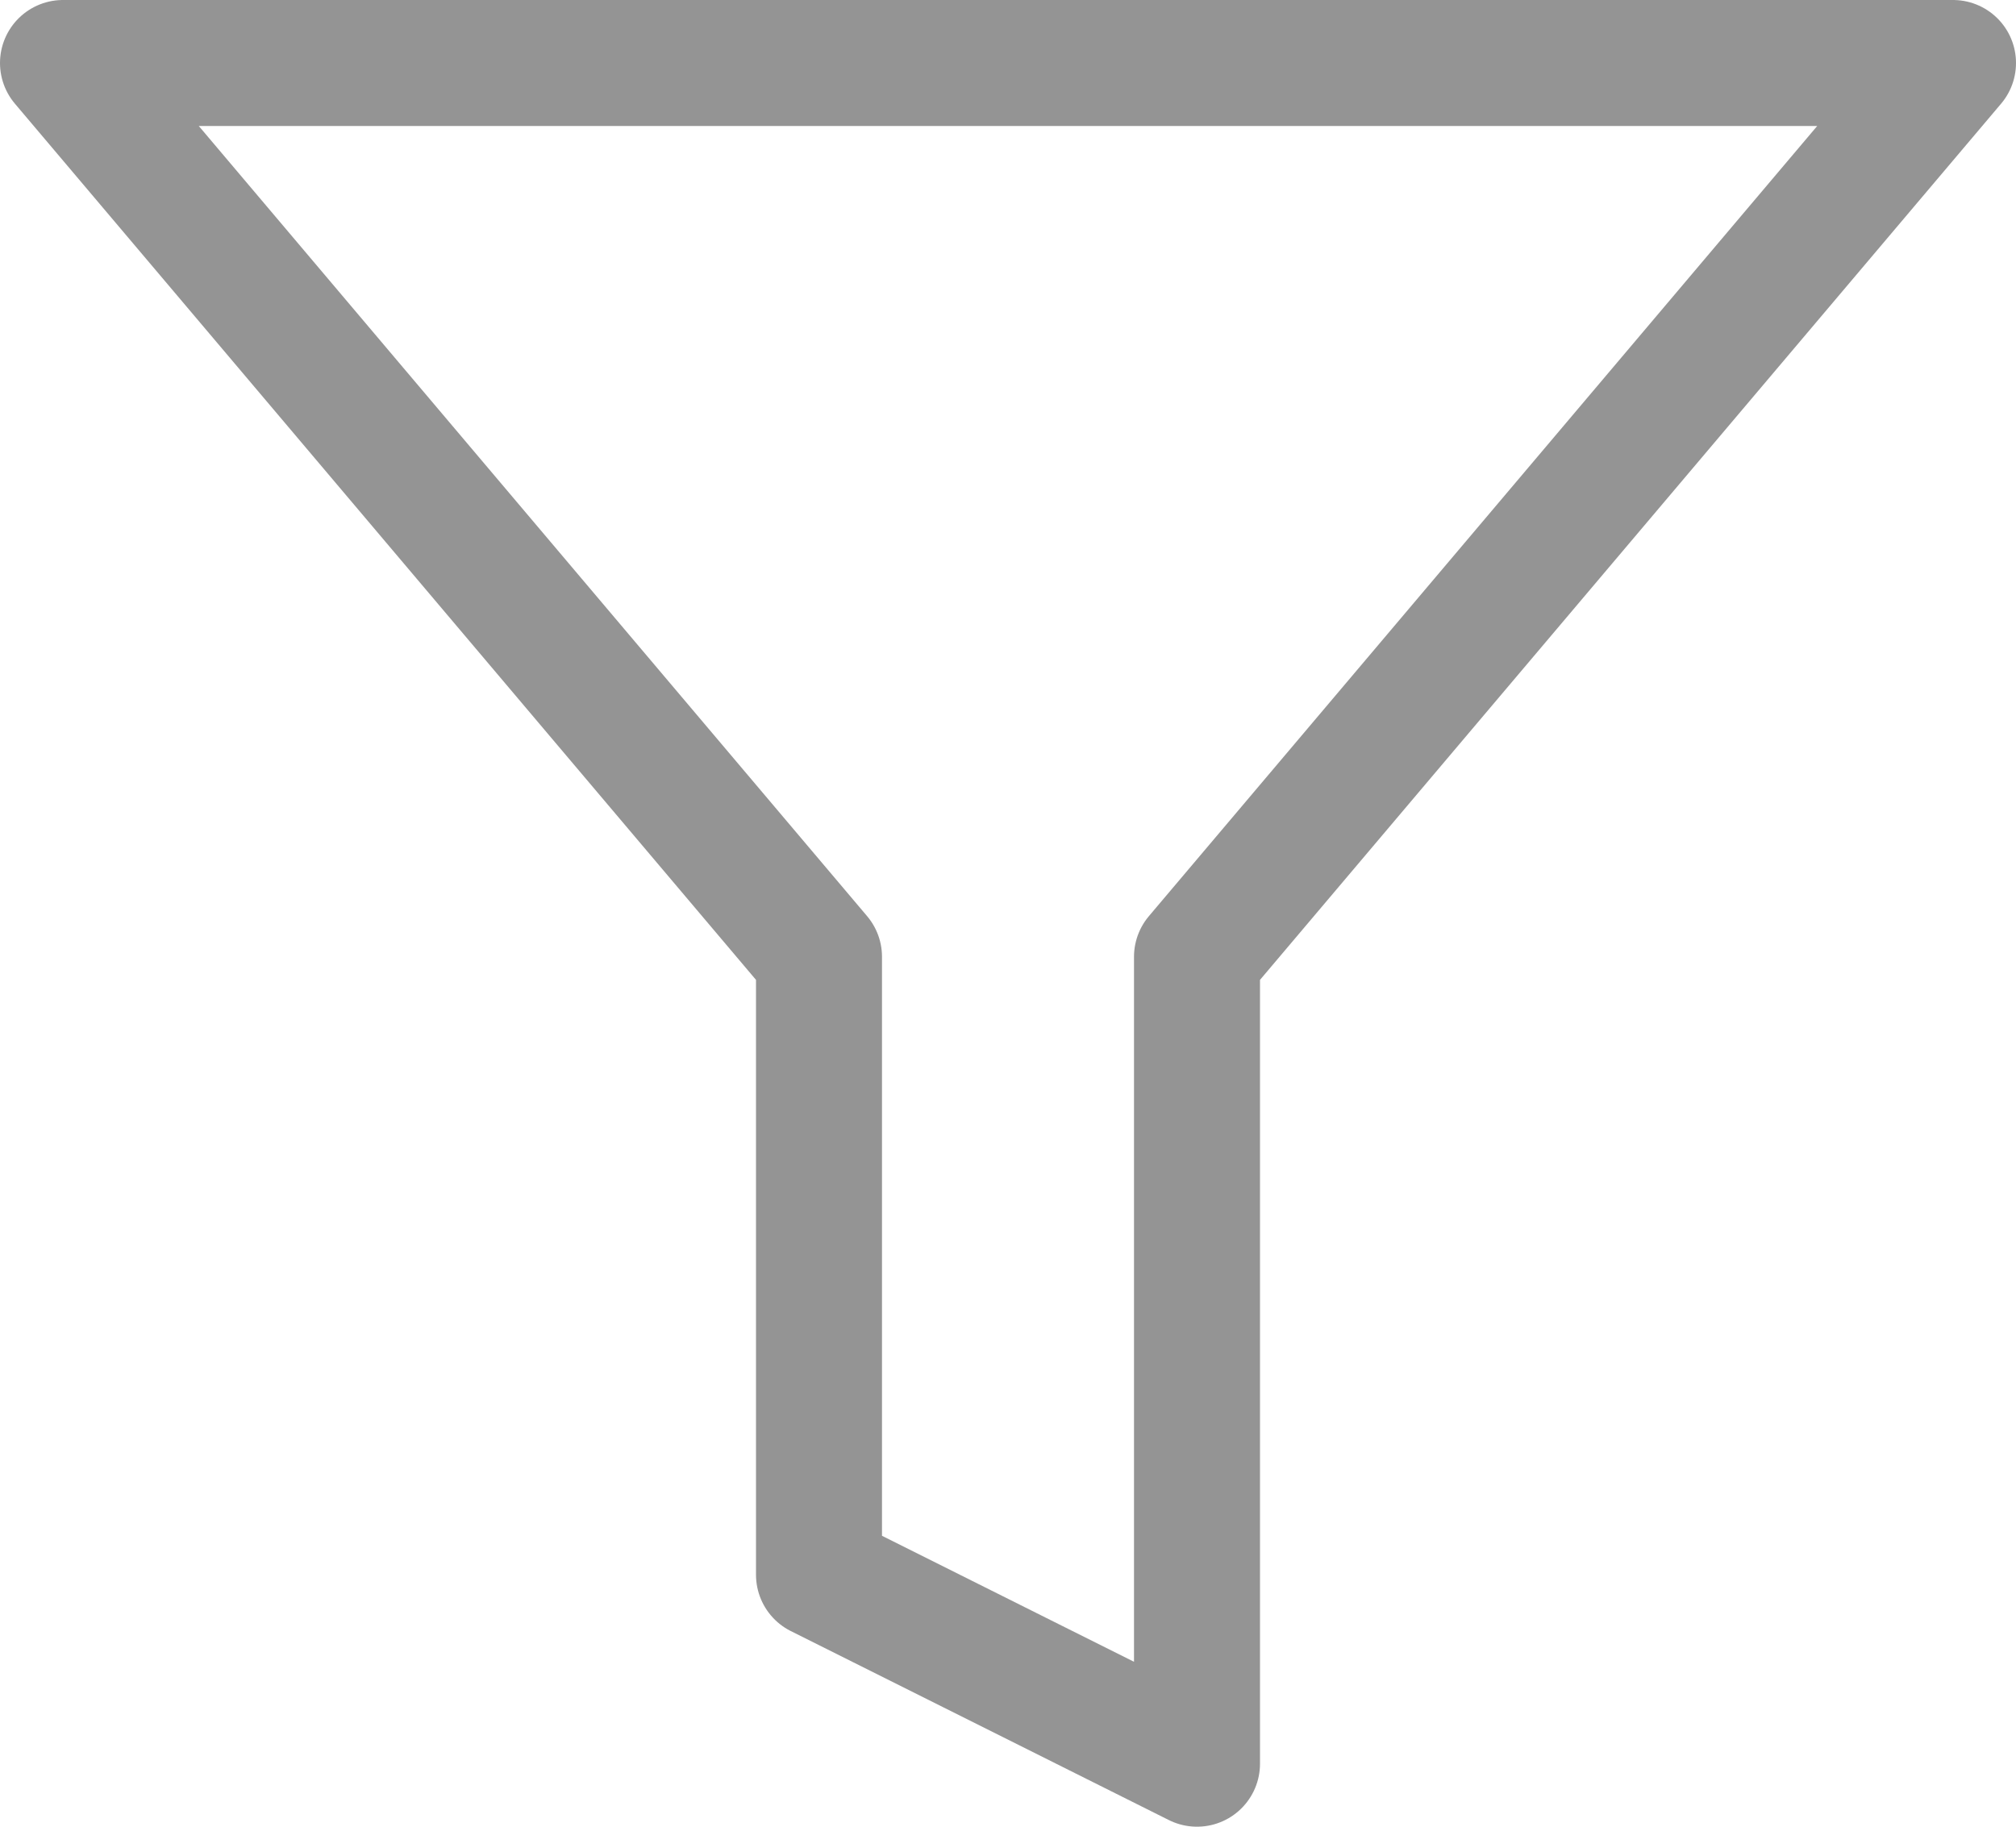
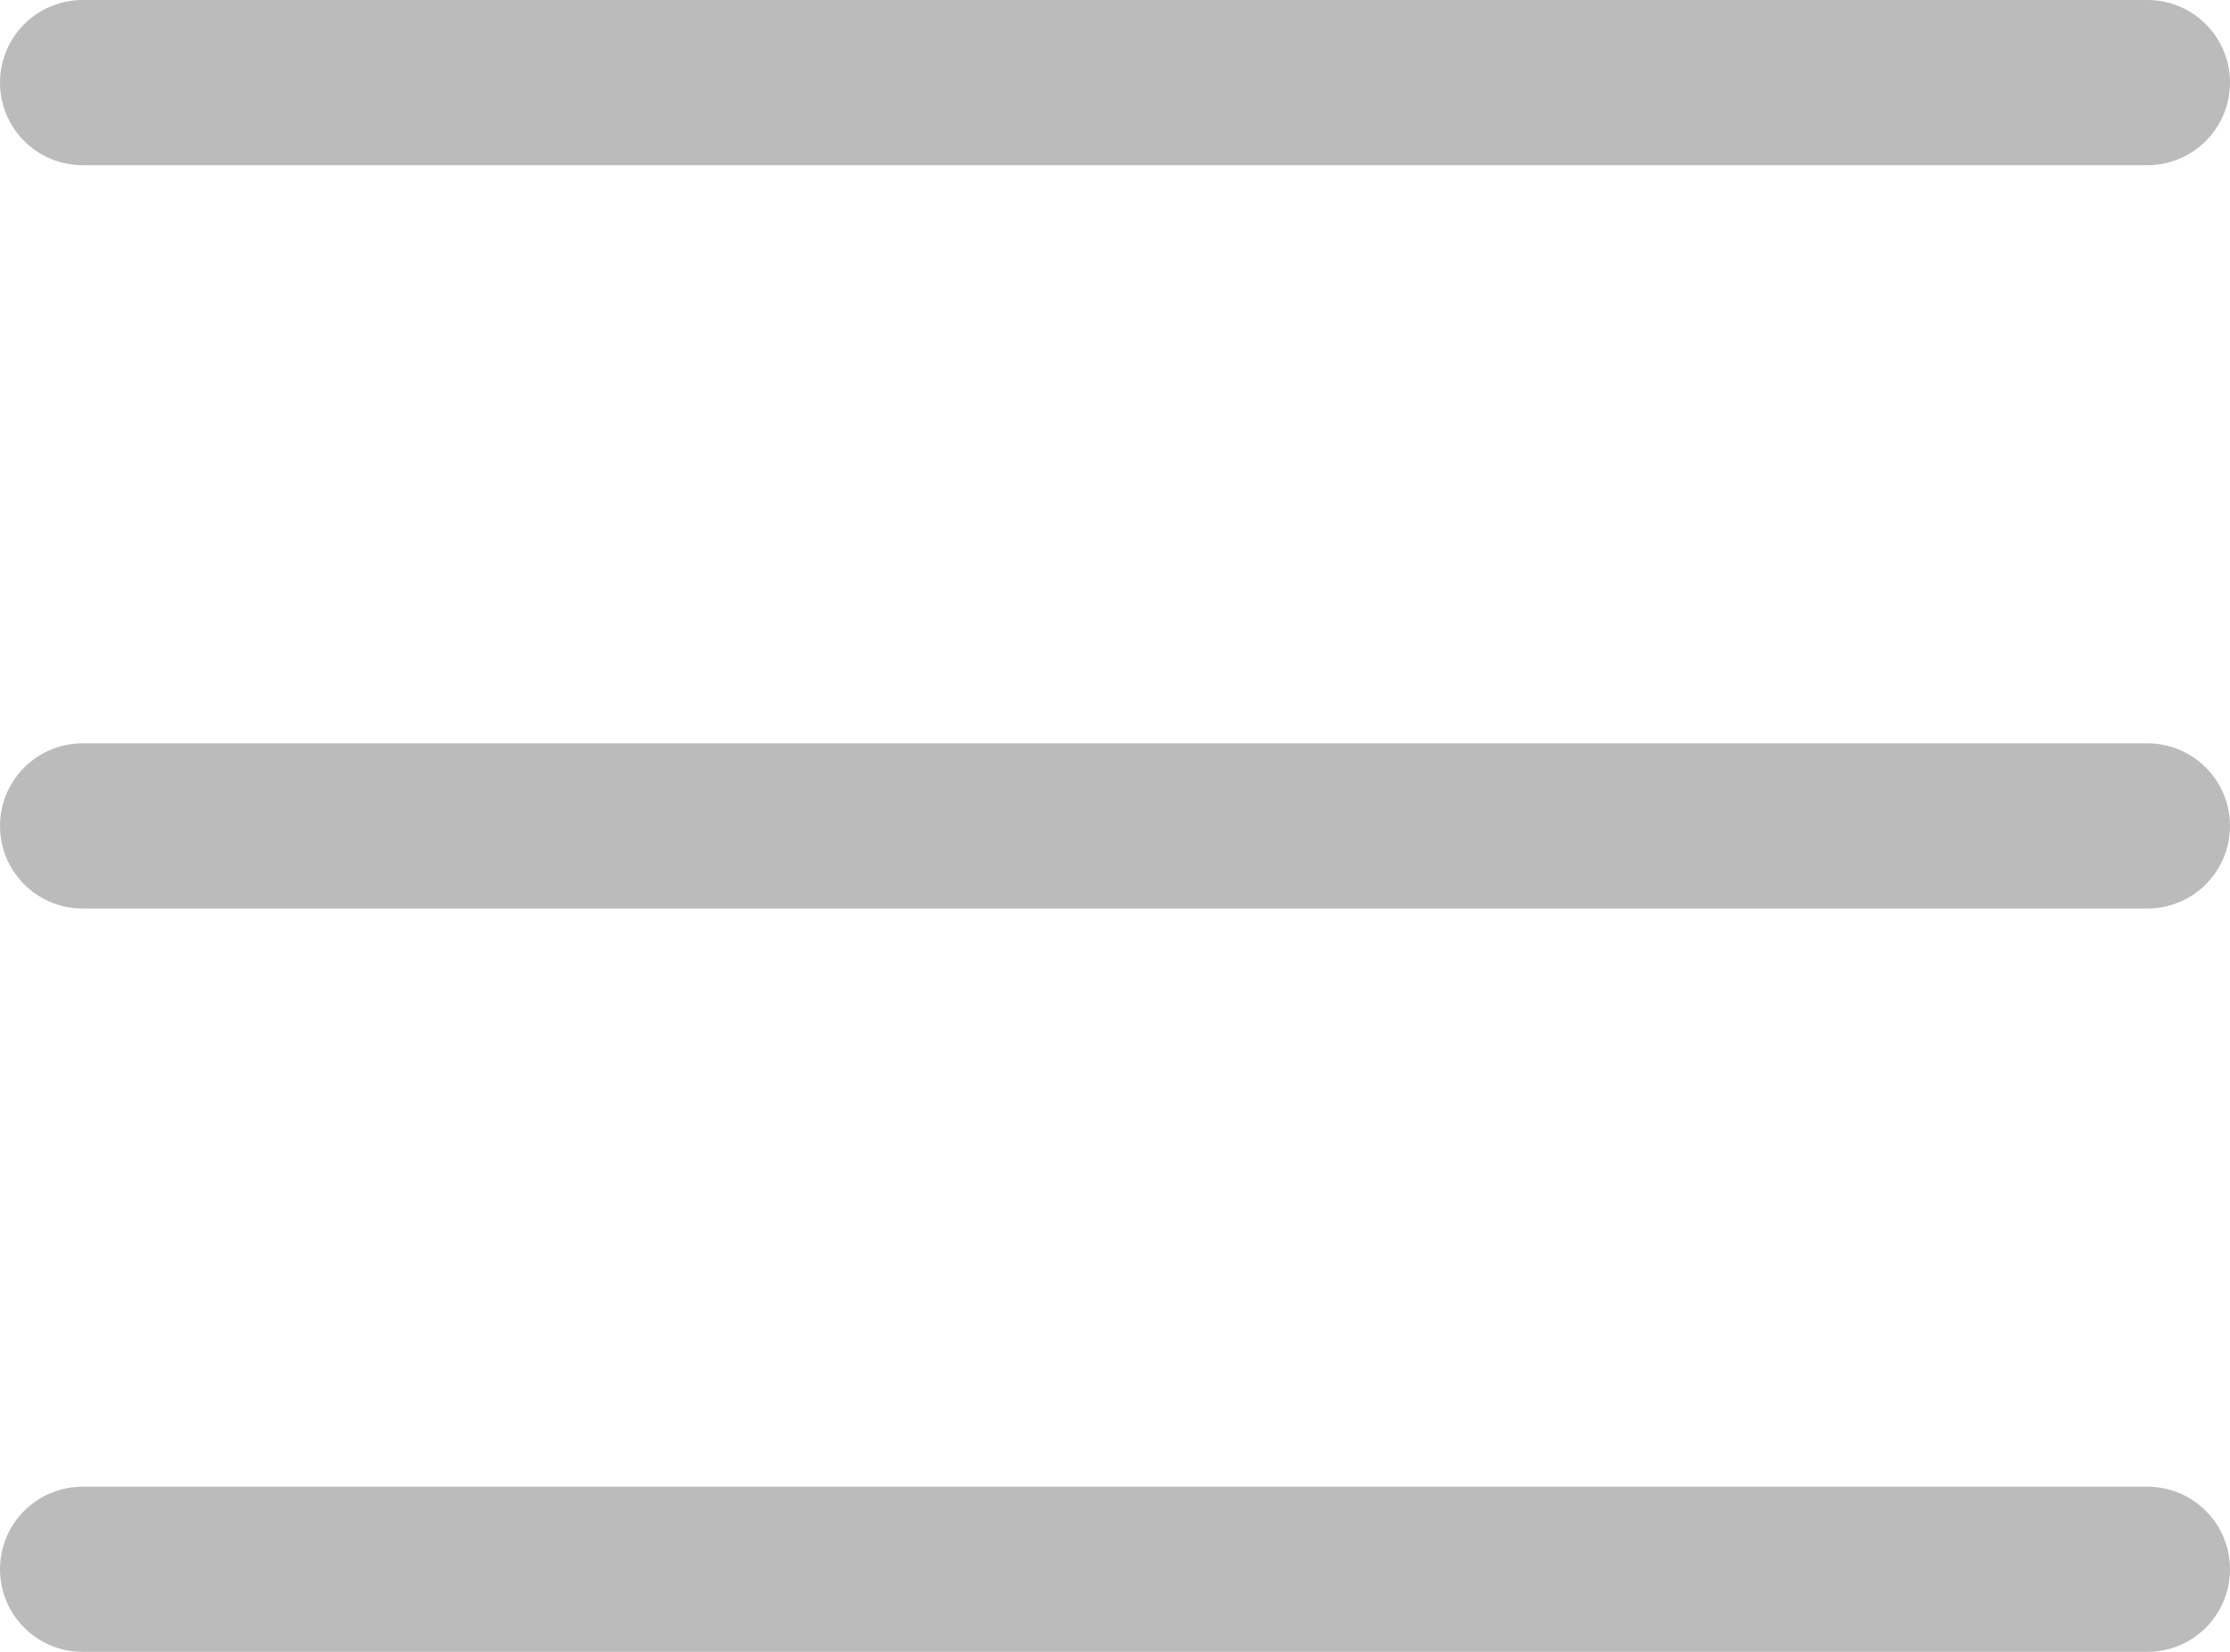
- <svg xmlns="http://www.w3.org/2000/svg" width="32" height="29" viewBox="0 0 32 29">
-   <path id="Filter_Icon" data-name="Filter Icon" d="M33,4.5H3L15,18.69V28.5l6,3V18.69Z" transform="translate(-2 -3.5)" fill="none" stroke="#949494" stroke-linecap="round" stroke-linejoin="round" stroke-width="2" />
+ <svg xmlns="http://www.w3.org/2000/svg" width="27" height="20" viewBox="0 0 27 20">
+   <g transform="translate(-289.5 -209.5)">
+     <line x2="25" transform="translate(290.5 210.5)" fill="none" stroke="#bbb" stroke-linecap="round" stroke-width="2" />
+     <line x2="25" transform="translate(290.5 219.5)" fill="none" stroke="#bbb" stroke-linecap="round" stroke-width="2" />
+     <line x2="25" transform="translate(290.5 228.5)" fill="none" stroke="#bbb" stroke-linecap="round" stroke-width="2" />
+   </g>
</svg>
